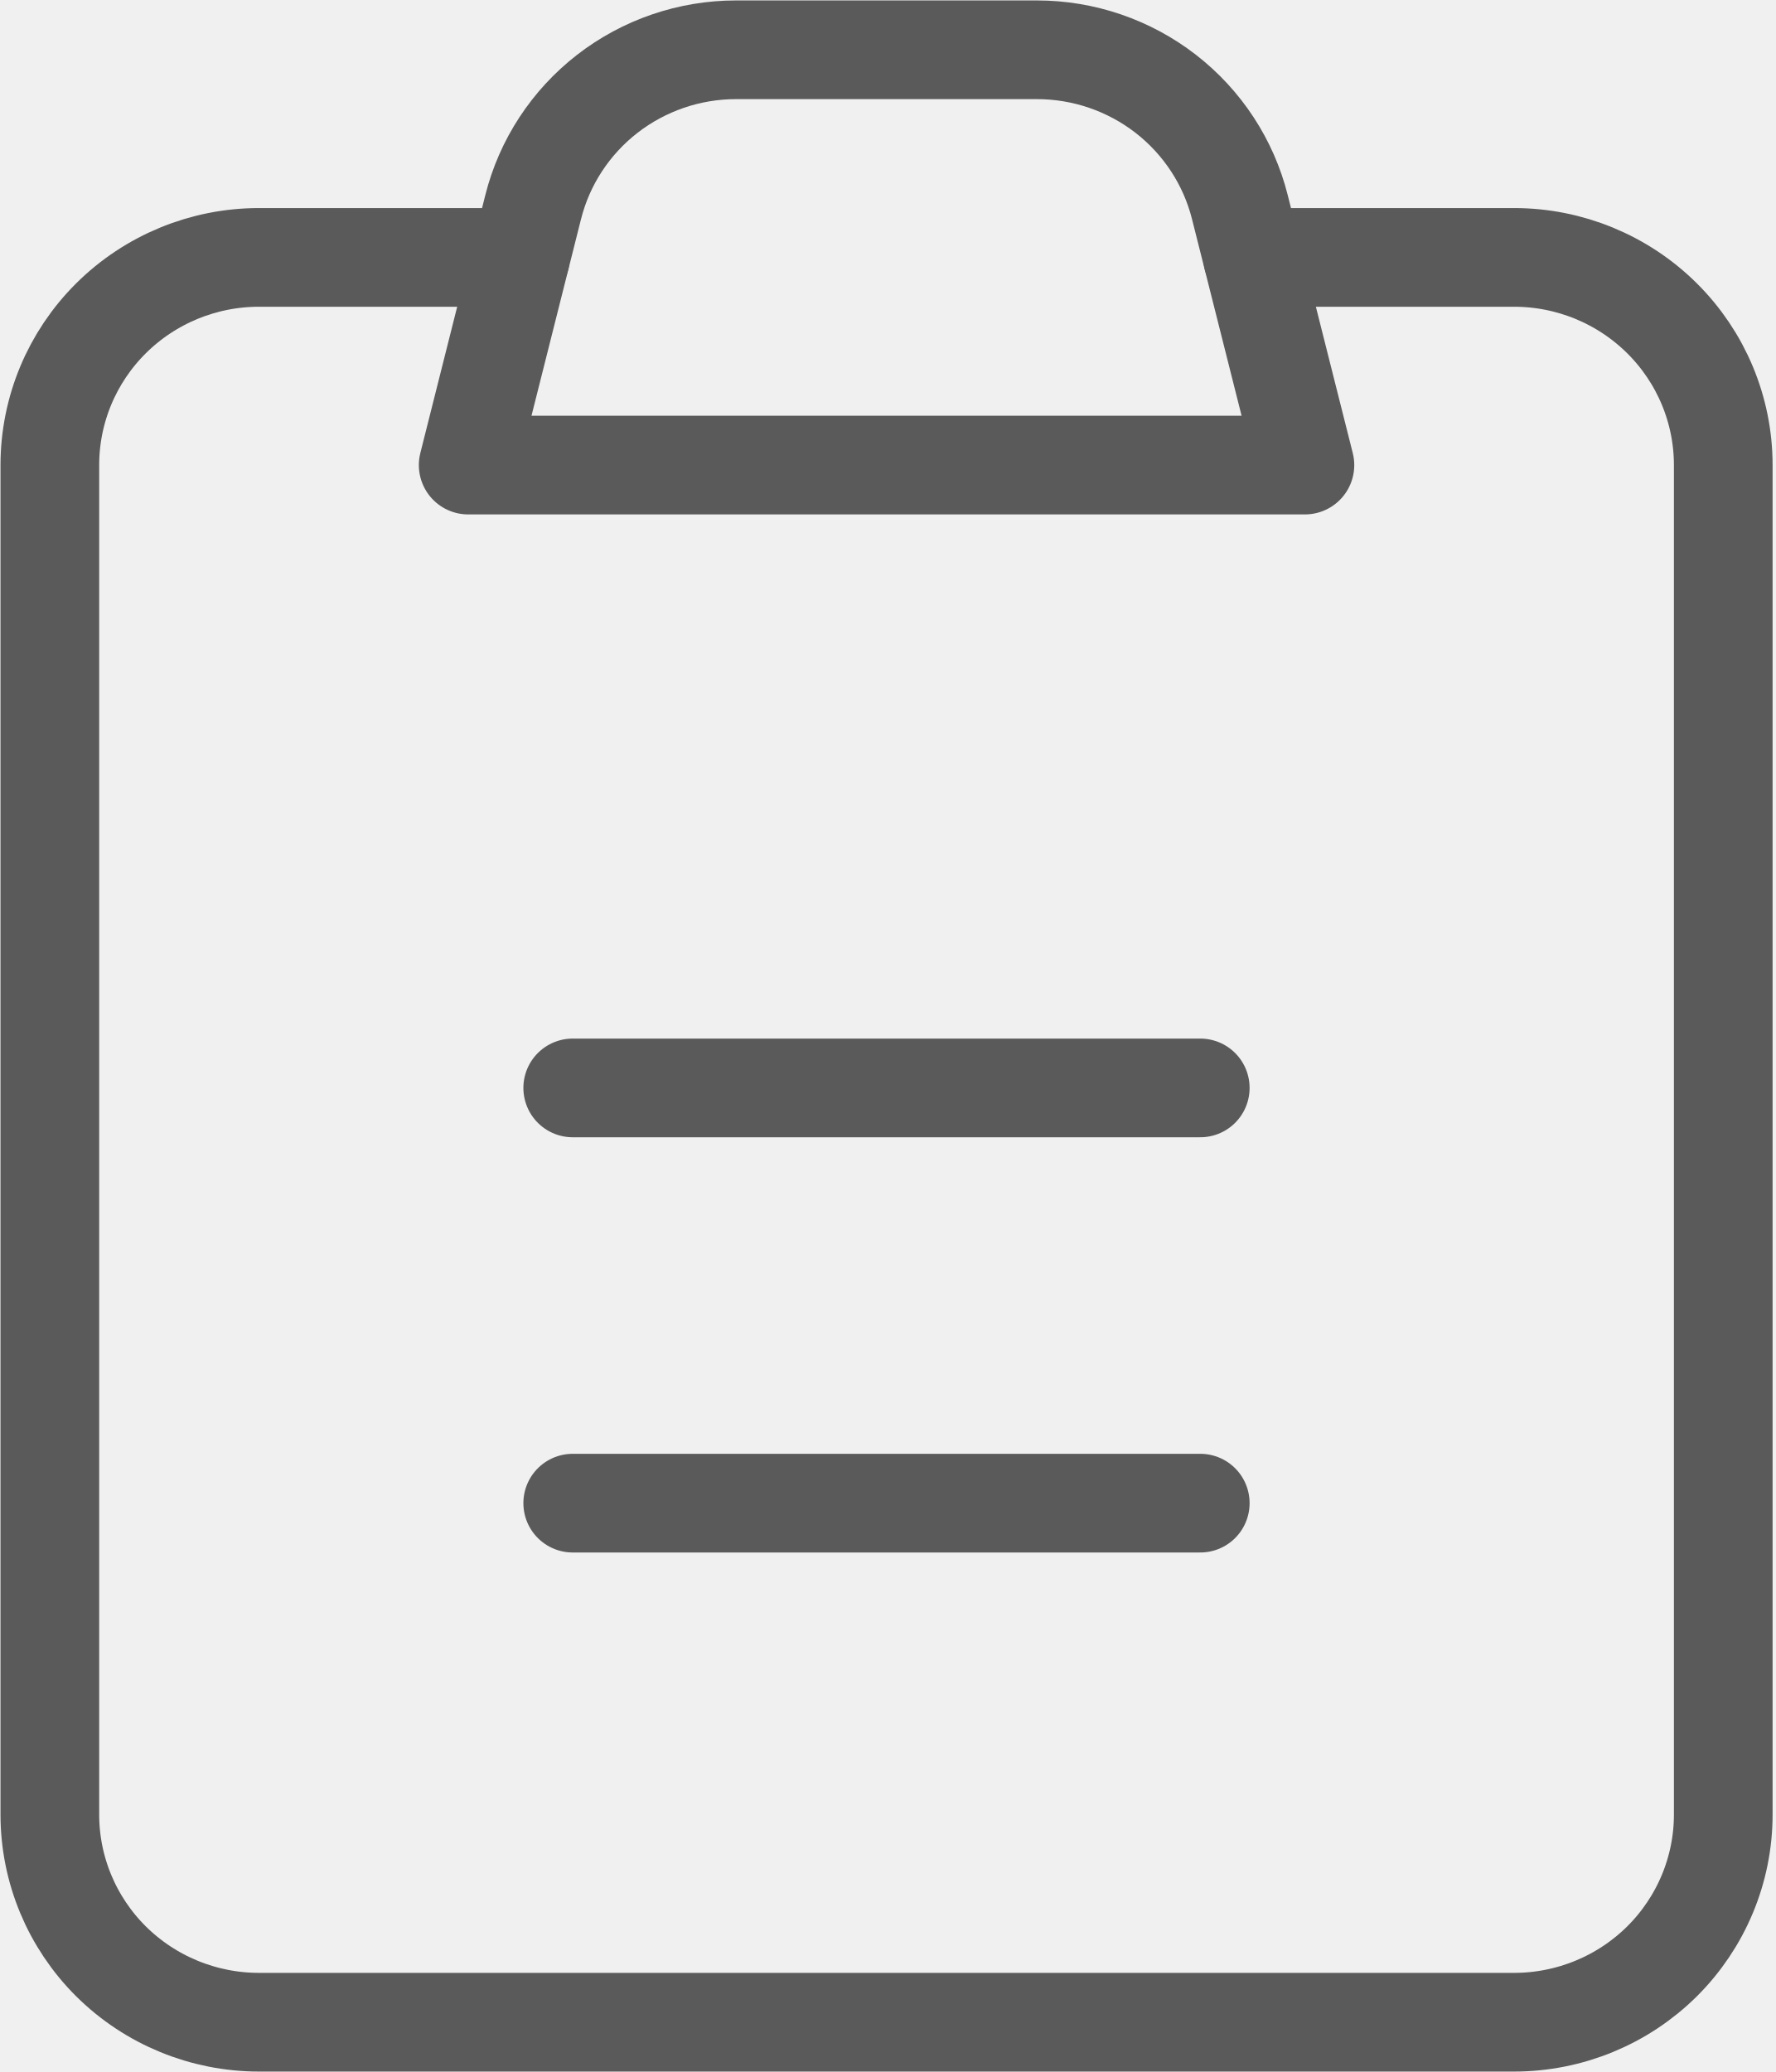
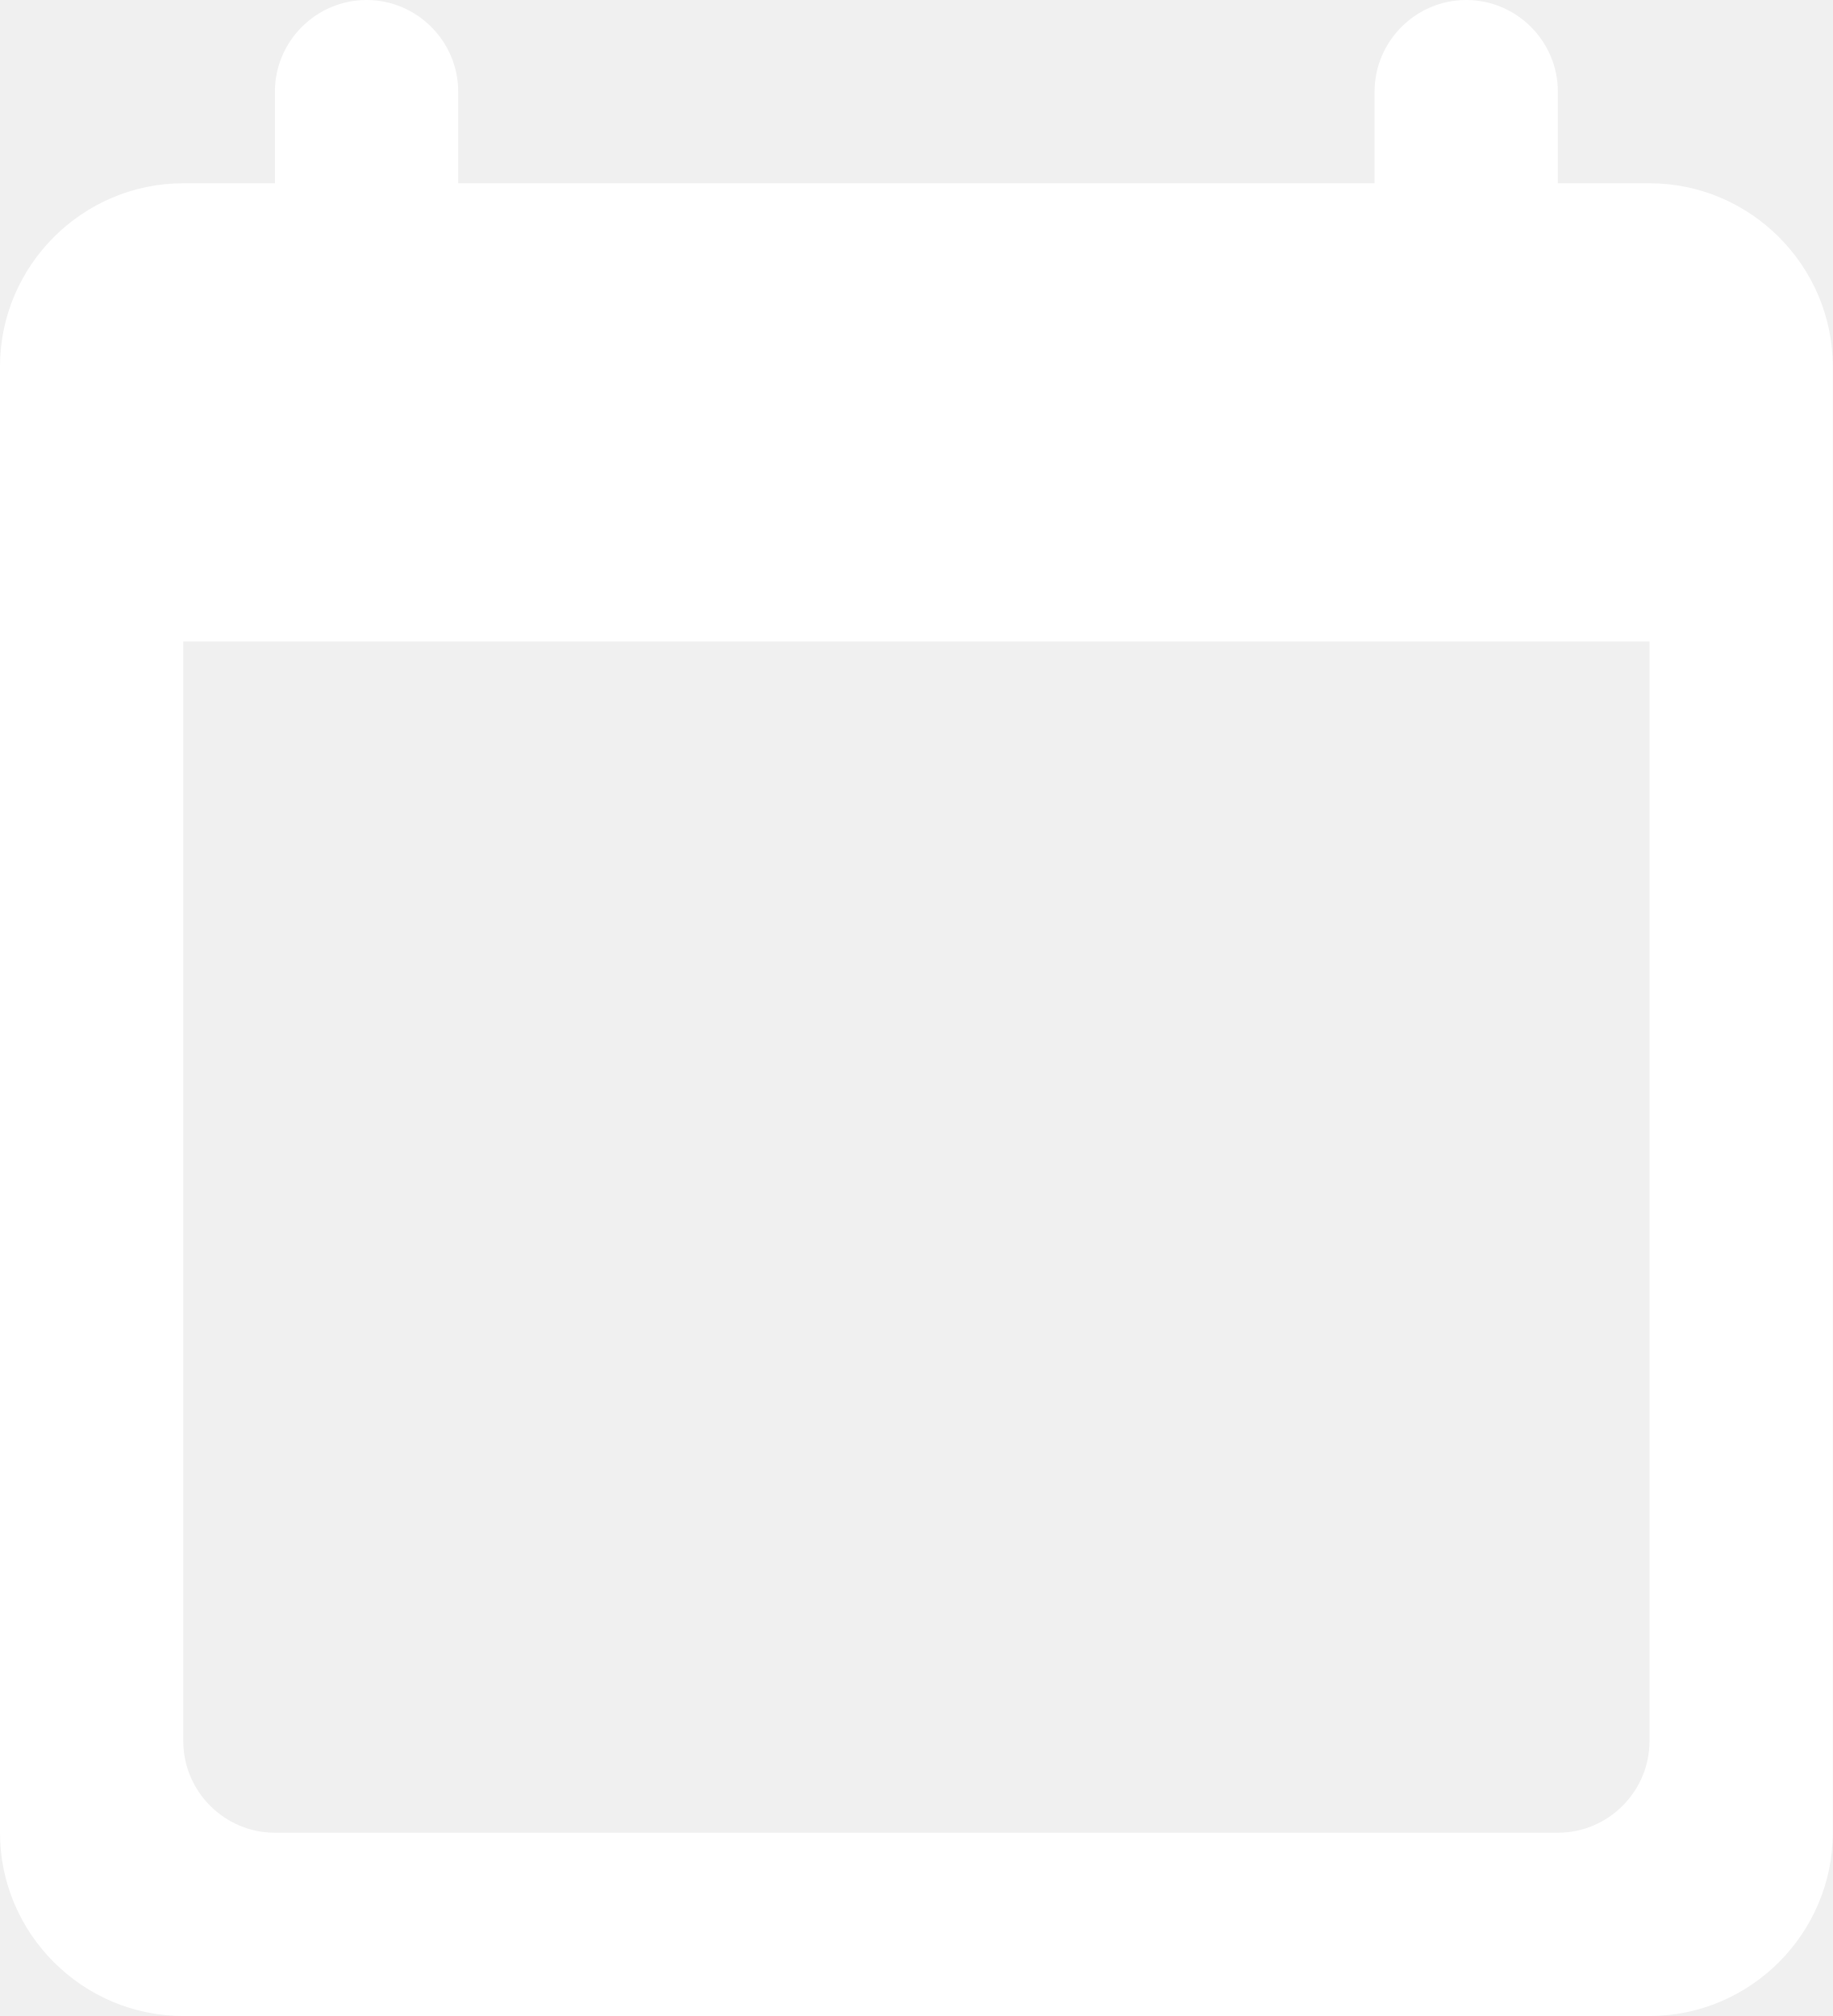
- <svg xmlns="http://www.w3.org/2000/svg" width="30" height="35" viewBox="0 0 30 35" fill="none">
-   <path d="M21.16 4.348H25.577C26.514 4.348 27.413 4.718 28.076 5.376C28.738 6.033 29.111 6.925 29.111 7.856V30.652C29.111 31.582 28.738 32.474 28.076 33.132C27.413 33.789 26.514 34.159 25.577 34.159H4.375C3.438 34.159 2.539 33.789 1.876 33.132C1.214 32.474 0.842 31.582 0.842 30.652V7.856C0.842 6.925 1.214 6.033 1.876 5.376C2.539 4.718 3.438 4.348 4.375 4.348H8.792" stroke="#5B5A5A" stroke-width="1.667" stroke-linecap="round" stroke-linejoin="round" />
-   <path d="M9.007 3.498C9.198 2.739 9.639 2.066 10.26 1.584C10.881 1.103 11.646 0.841 12.434 0.841H17.517C18.305 0.841 19.071 1.103 19.692 1.584C20.313 2.066 20.754 2.739 20.945 3.498L22.044 7.856H7.909L9.007 3.498Z" stroke="#5B5A5A" stroke-width="1.667" stroke-linecap="round" stroke-linejoin="round" />
-   <path d="M9.675 18.377H20.276M9.675 25.391H20.276" stroke="#5B5A5A" stroke-width="1.667" stroke-linecap="round" />
+ <svg xmlns="http://www.w3.org/2000/svg" width="20" height="22" viewBox="0 0 20 22" fill="none">
+   <path d="M18 2H17V1C17 0.45 16.55 0 16 0C15.45 0 15 0.45 15 1V2H5V1C5 0.45 4.55 0 4 0C3.45 0 3 0.45 3 1V2H2C0.9 2 0 2.9 0 4V20C0 21.1 0.9 22 2 22H18C19.1 22 20 21.1 20 20V4C20 2.9 19.1 2 18 2ZM17 20H3C2.45 20 2 19.55 2 19V7H18V19C18 19.55 17.55 20 17 20Z" fill="white" />
</svg>
